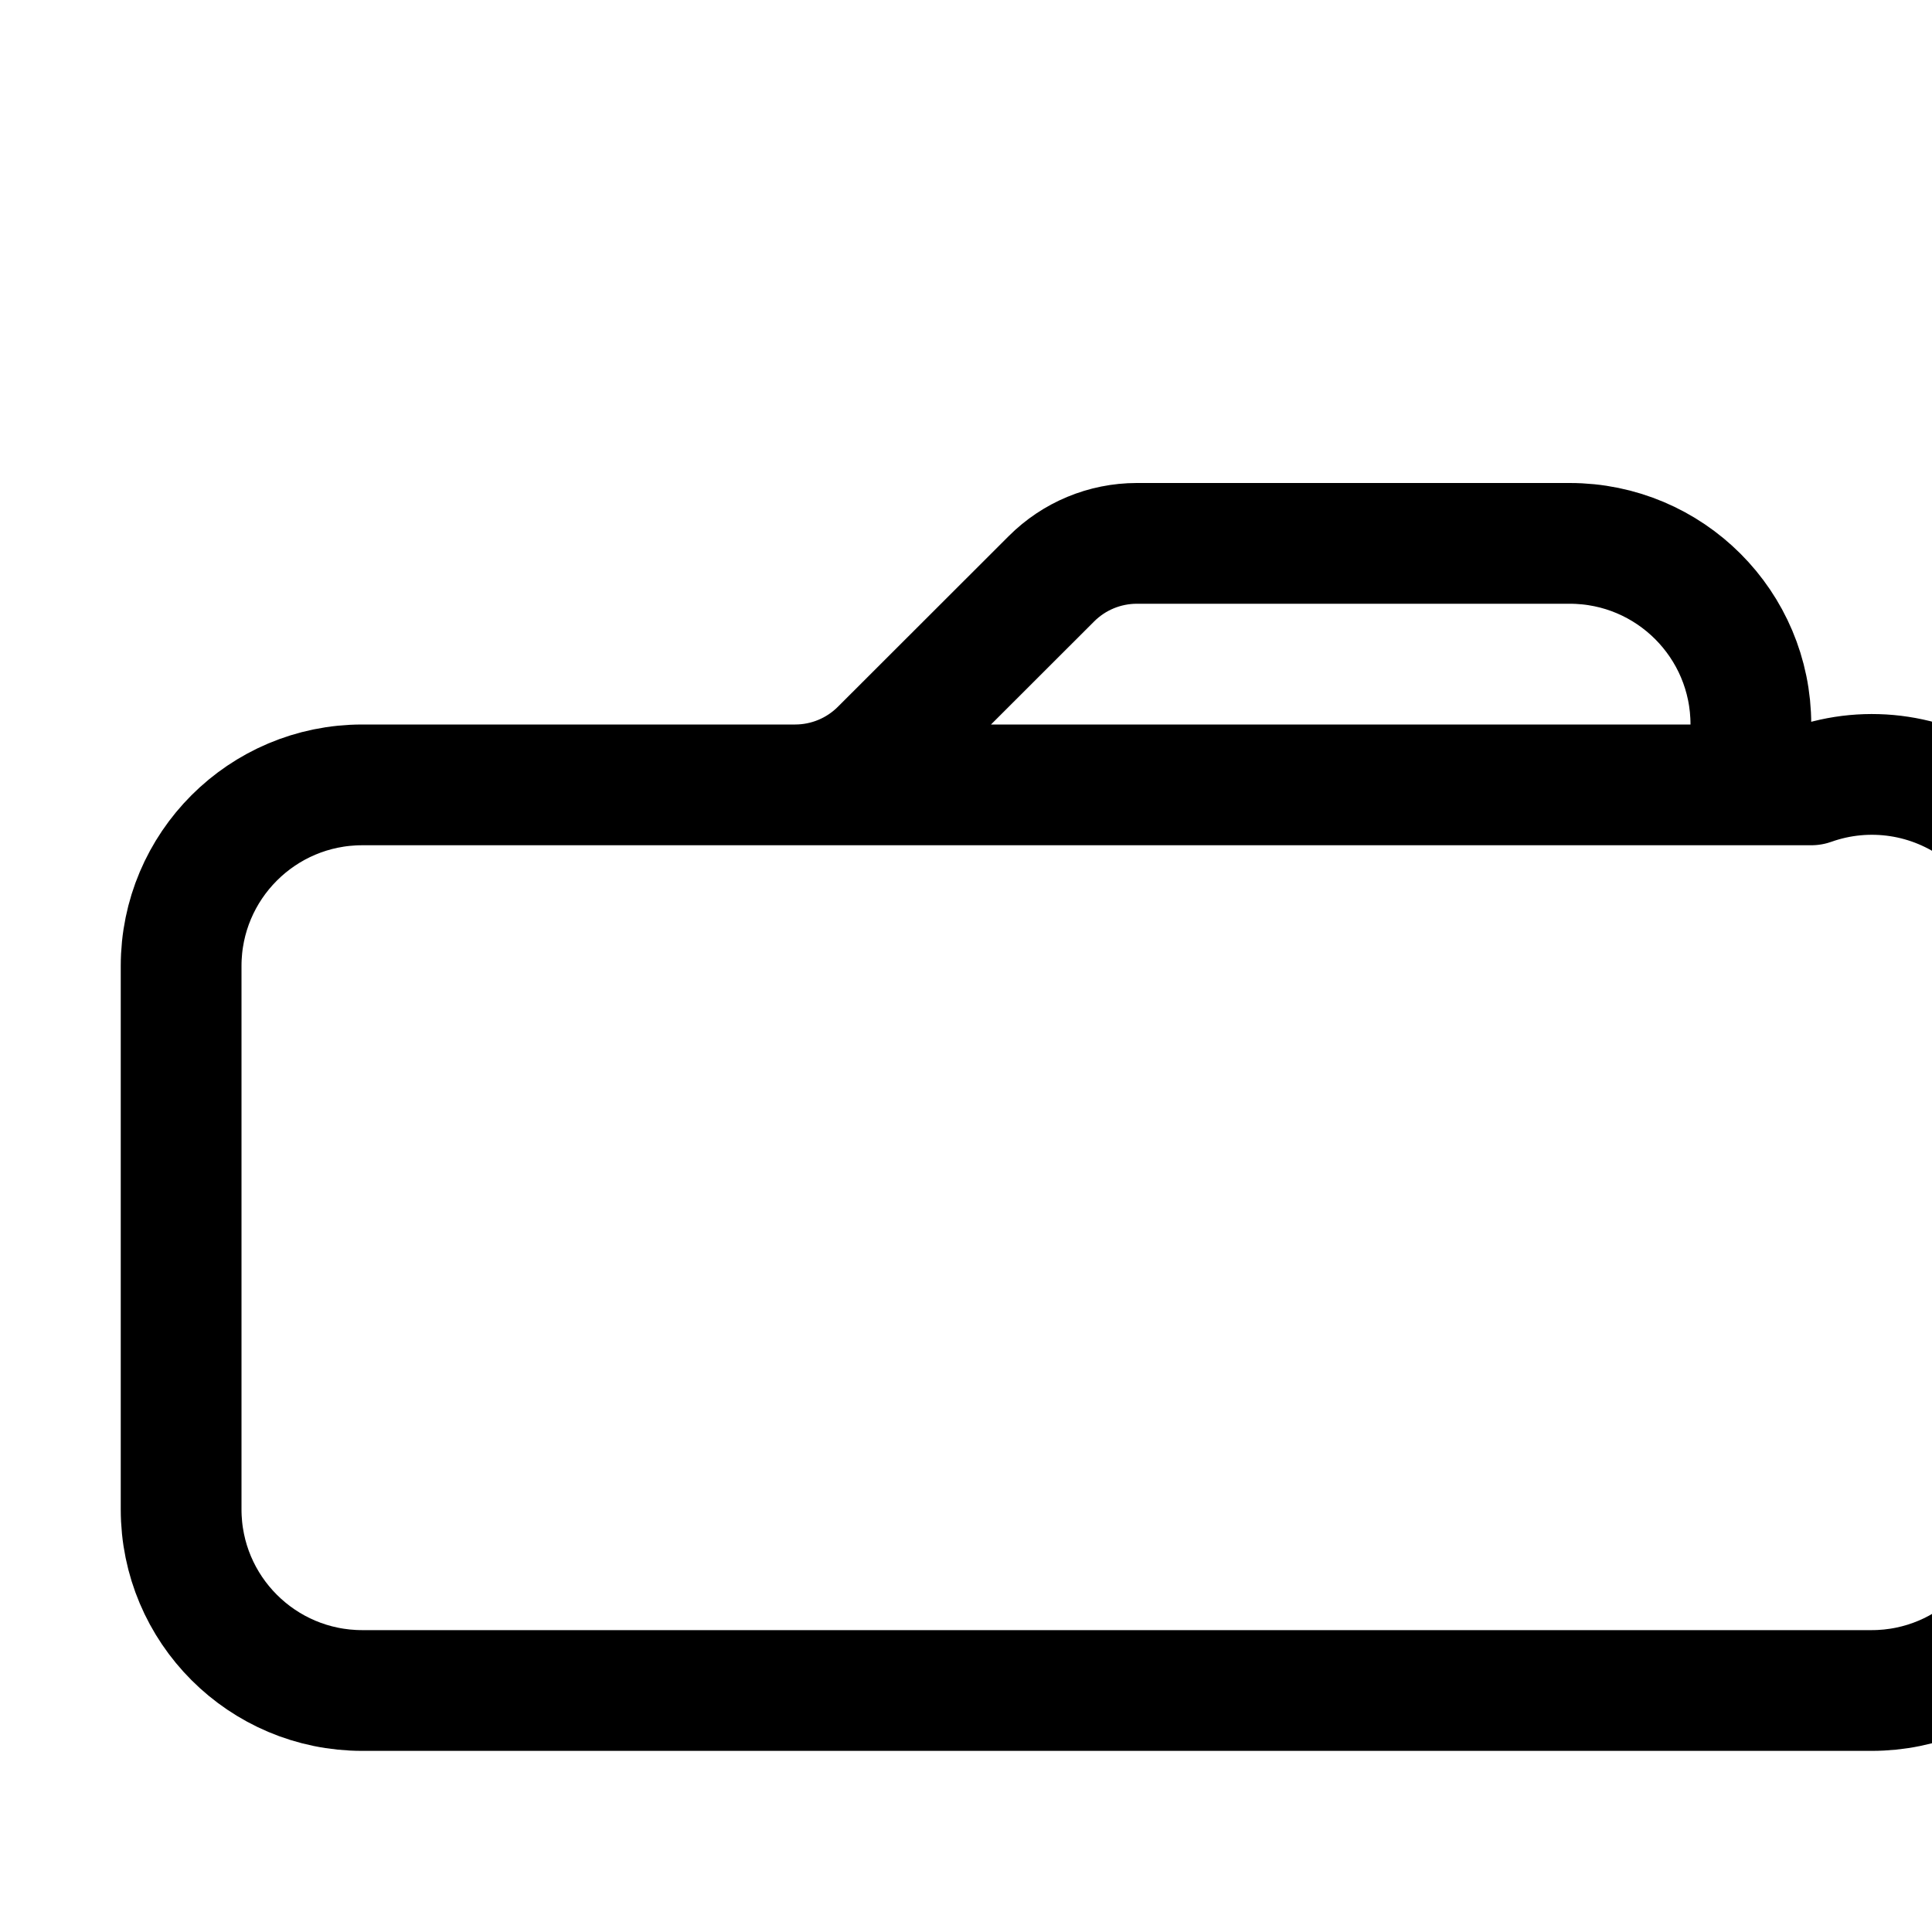
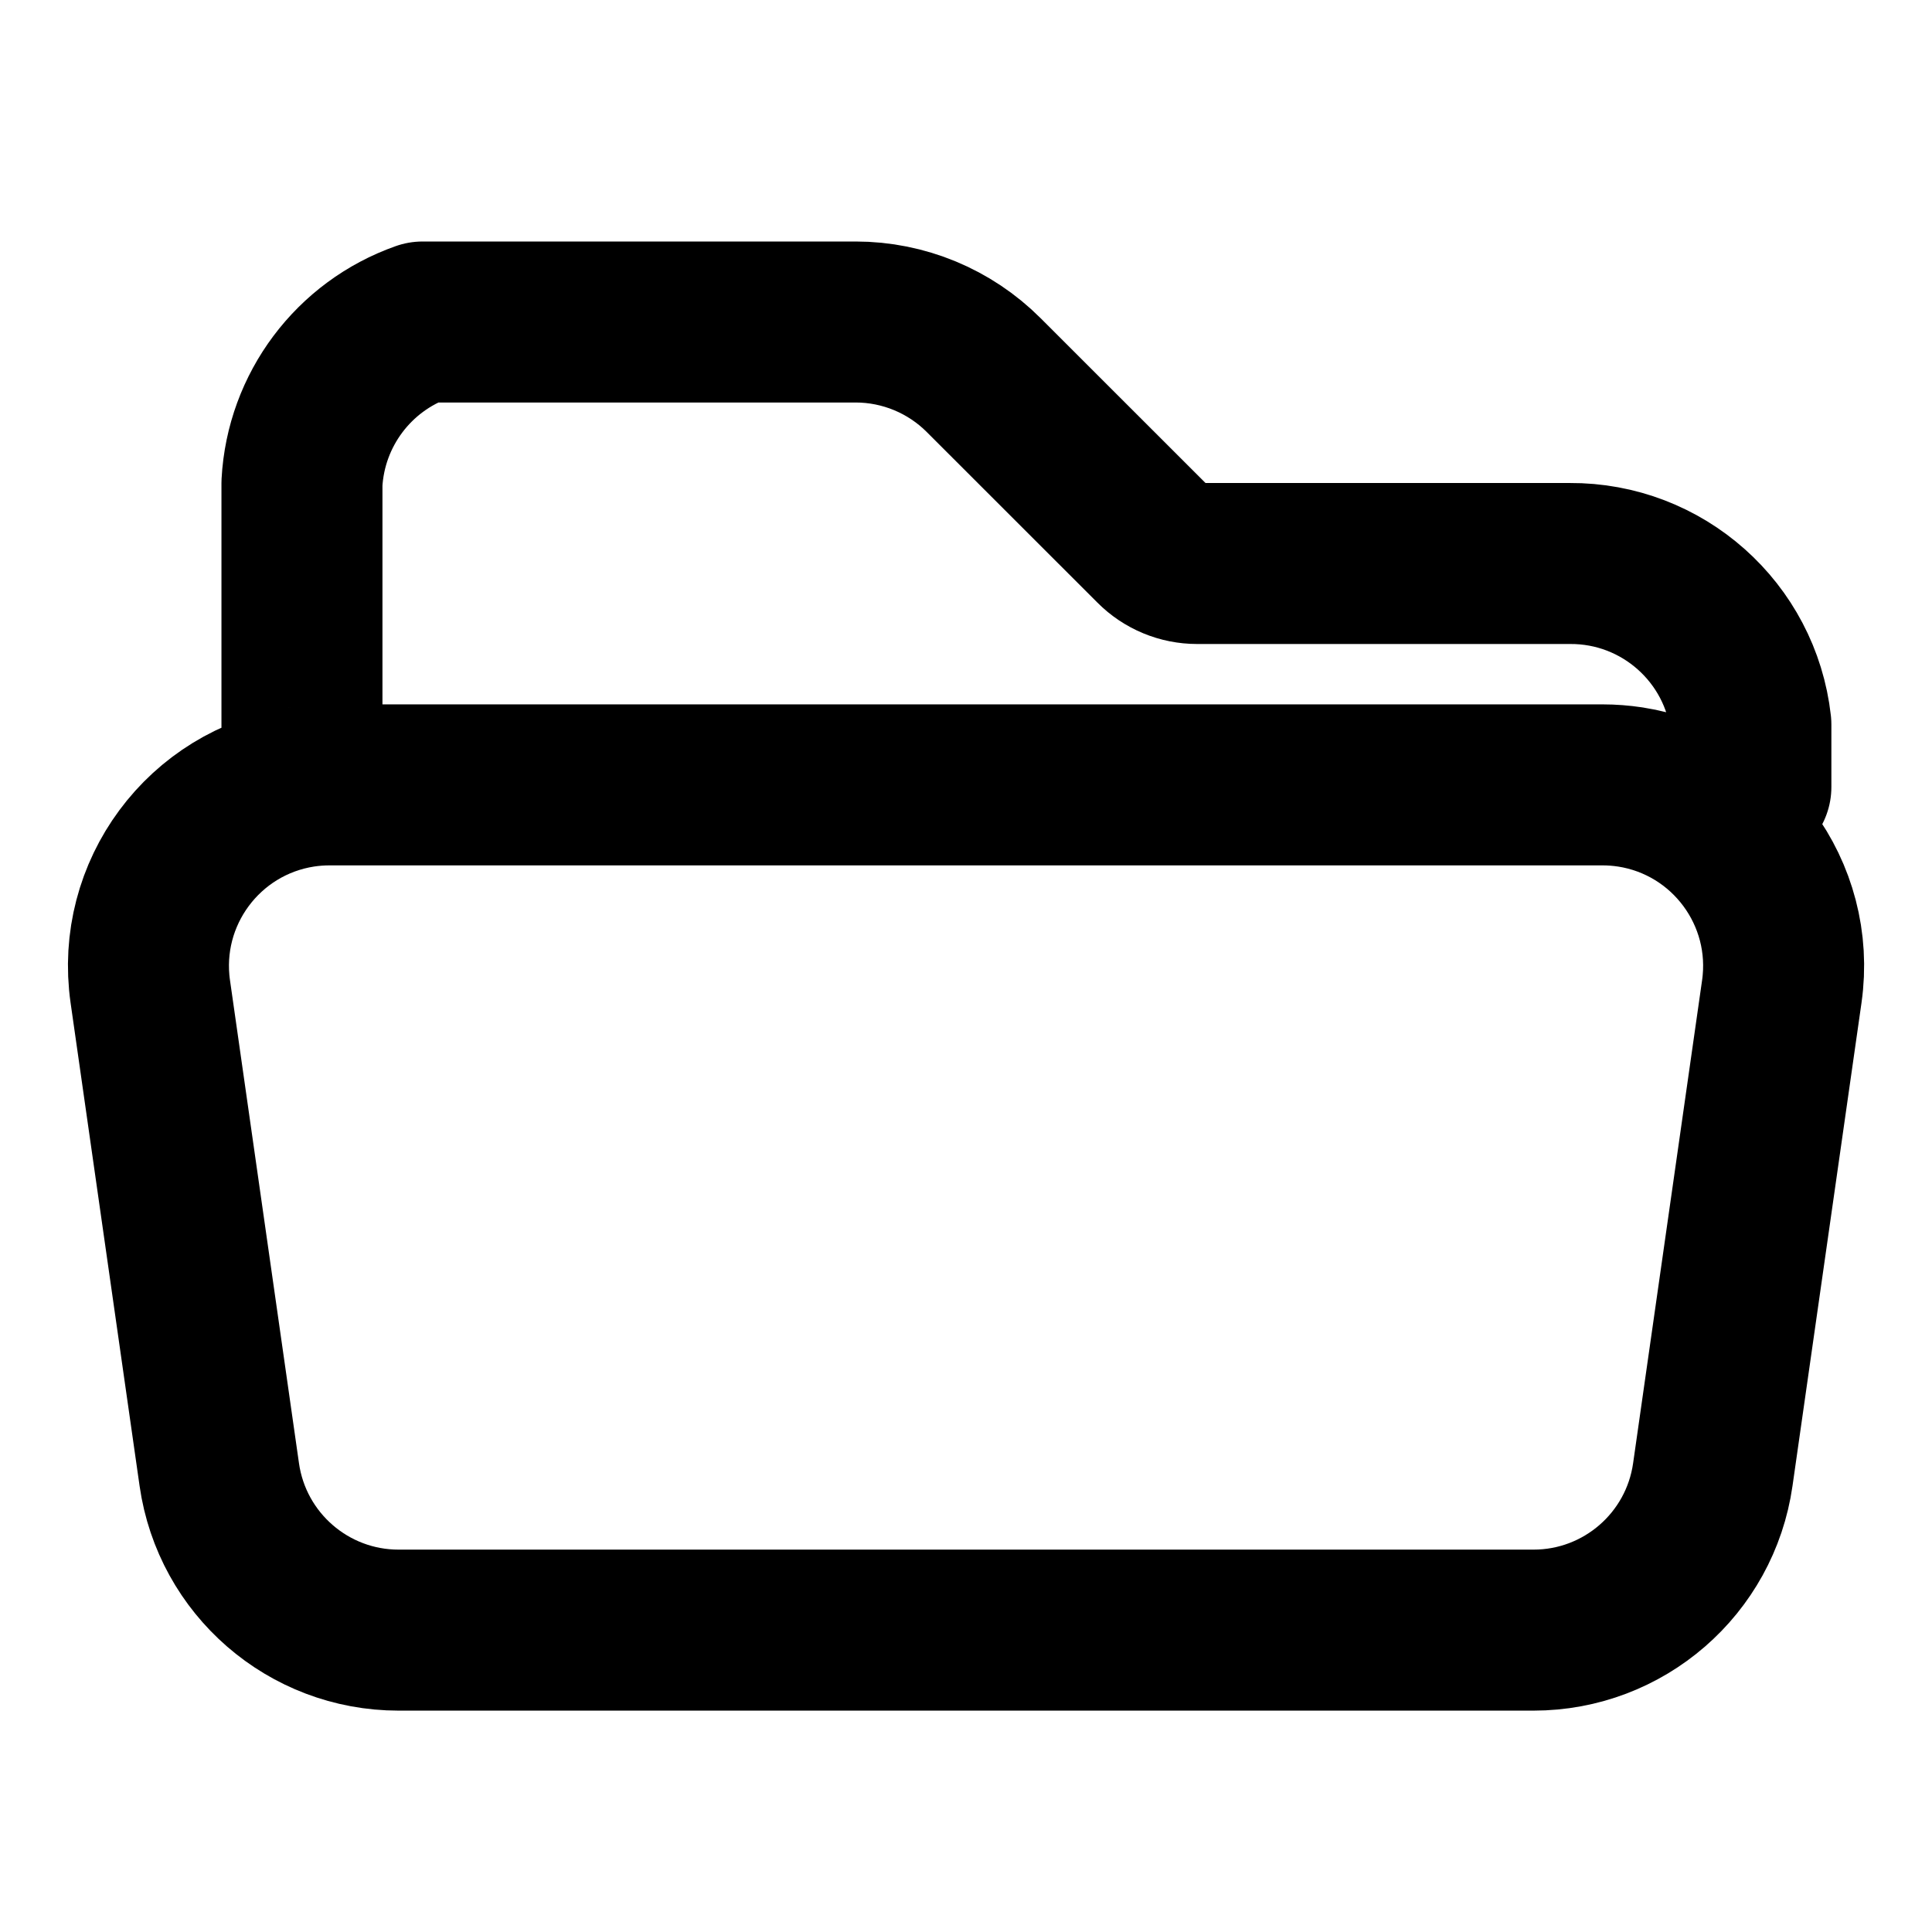
- <svg xmlns="http://www.w3.org/2000/svg" fill="none" viewBox="0 0 24 24" stroke-width="1.5" stroke="currentColor">
-   <path stroke-linecap="round" stroke-linejoin="round" d="M2.25 12.75V12A2.25 2.25 0 0 1 4.5 9.75h5.379a1.5 1.5 0 0 0 1.06-.44l2.122-2.12a1.5 1.5 0 0 1 1.06-.44H19.5A2.25 2.25 0 0 1 21.75 9v.75m-9 11.25h10.5a2.25 2.25 0 0 0 2.25-2.25V12A2.25 2.25 0 0 0 22.5 9.75H4.5a2.25 2.25 0 0 0-2.25 2.25v6.75a2.25 2.25 0 0 0 2.25 2.25Z" />
+ <svg xmlns="http://www.w3.org/2000/svg" fill="none" viewBox="0 0 24 24" stroke-width="2" stroke="currentColor">
+   <path stroke-linecap="round" stroke-linejoin="round" d="M3.75 9.776c.112-.017.227-.026.344-.026h15.812c.117 0 .232.009.344.026m-16.5 0a2.25 2.25 0 0 0-1.883 2.542l.857 6a2.25 2.25 0 0 0 2.227 1.932H19.05a2.25 2.25 0 0 0 2.227-1.932l.857-6a2.25 2.25 0 0 0-1.883-2.542m-16.5 0V6A2.25 2.25 0 0 1 5.25 4h5.379a2.25 2.25 0 0 1 1.59.659l2.122 2.121c.14.141.331.22.53.22H19.5A2.25 2.25 0 0 1 21.75 9v.776" />
</svg>
